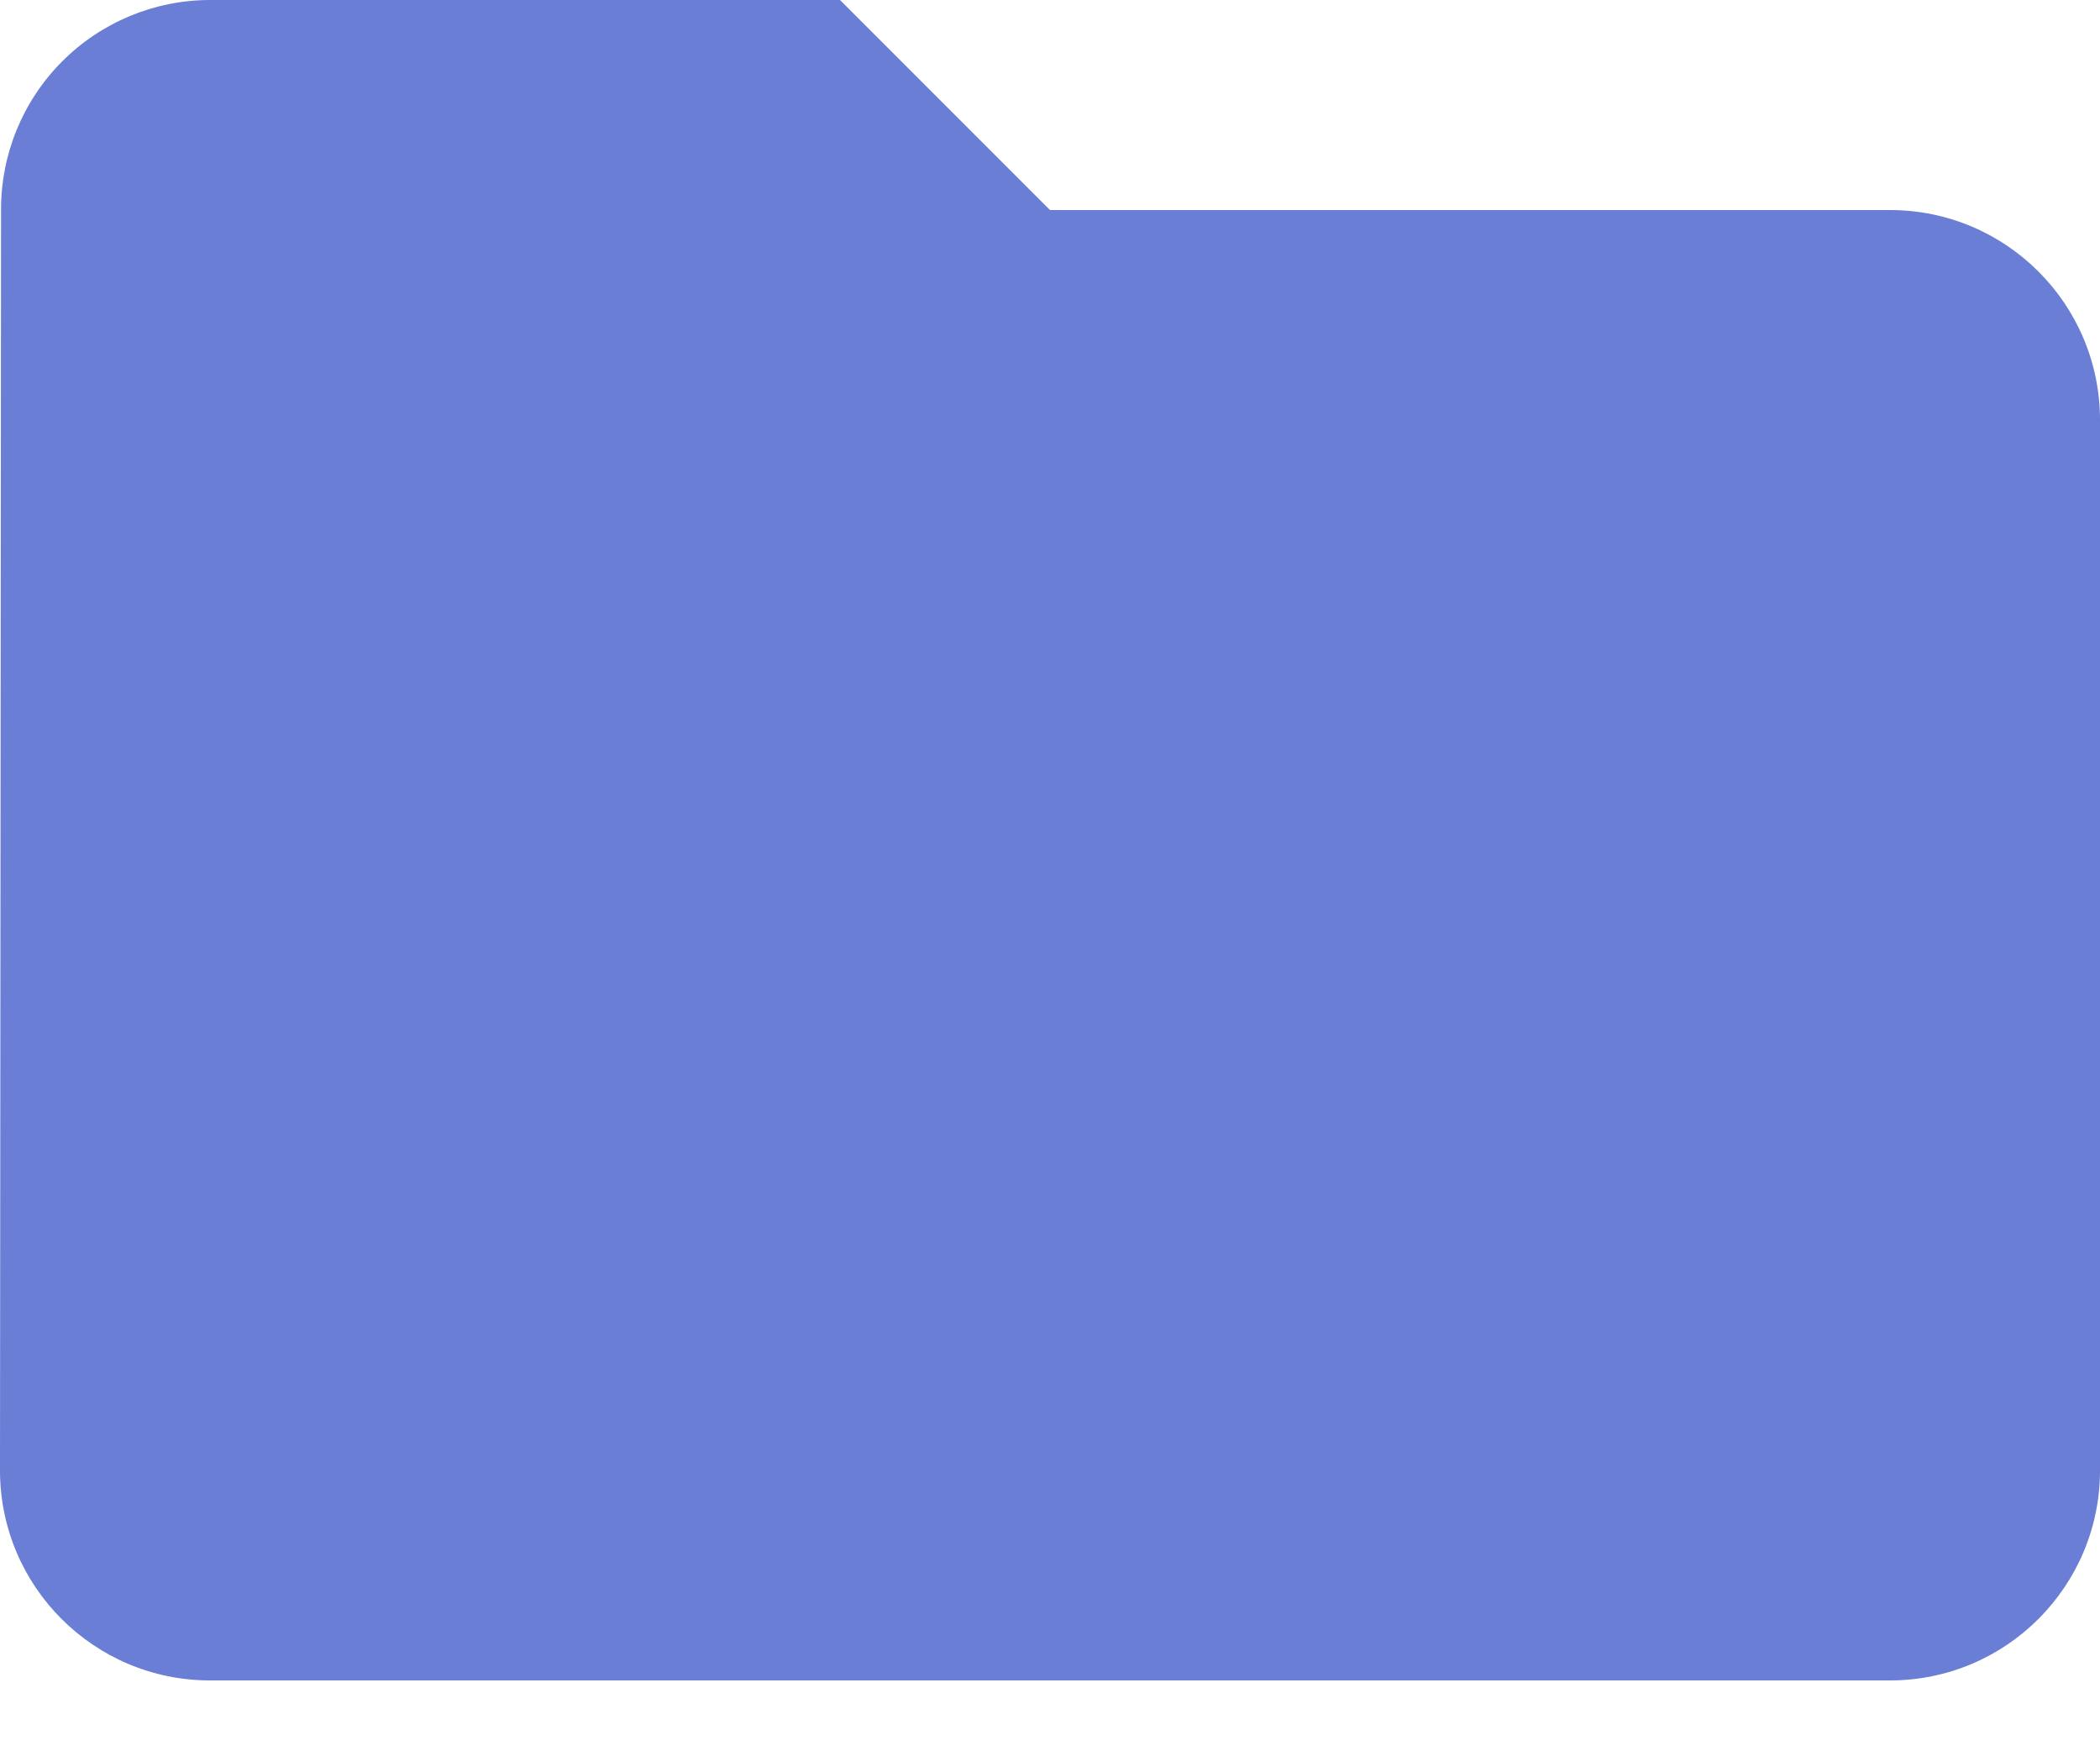
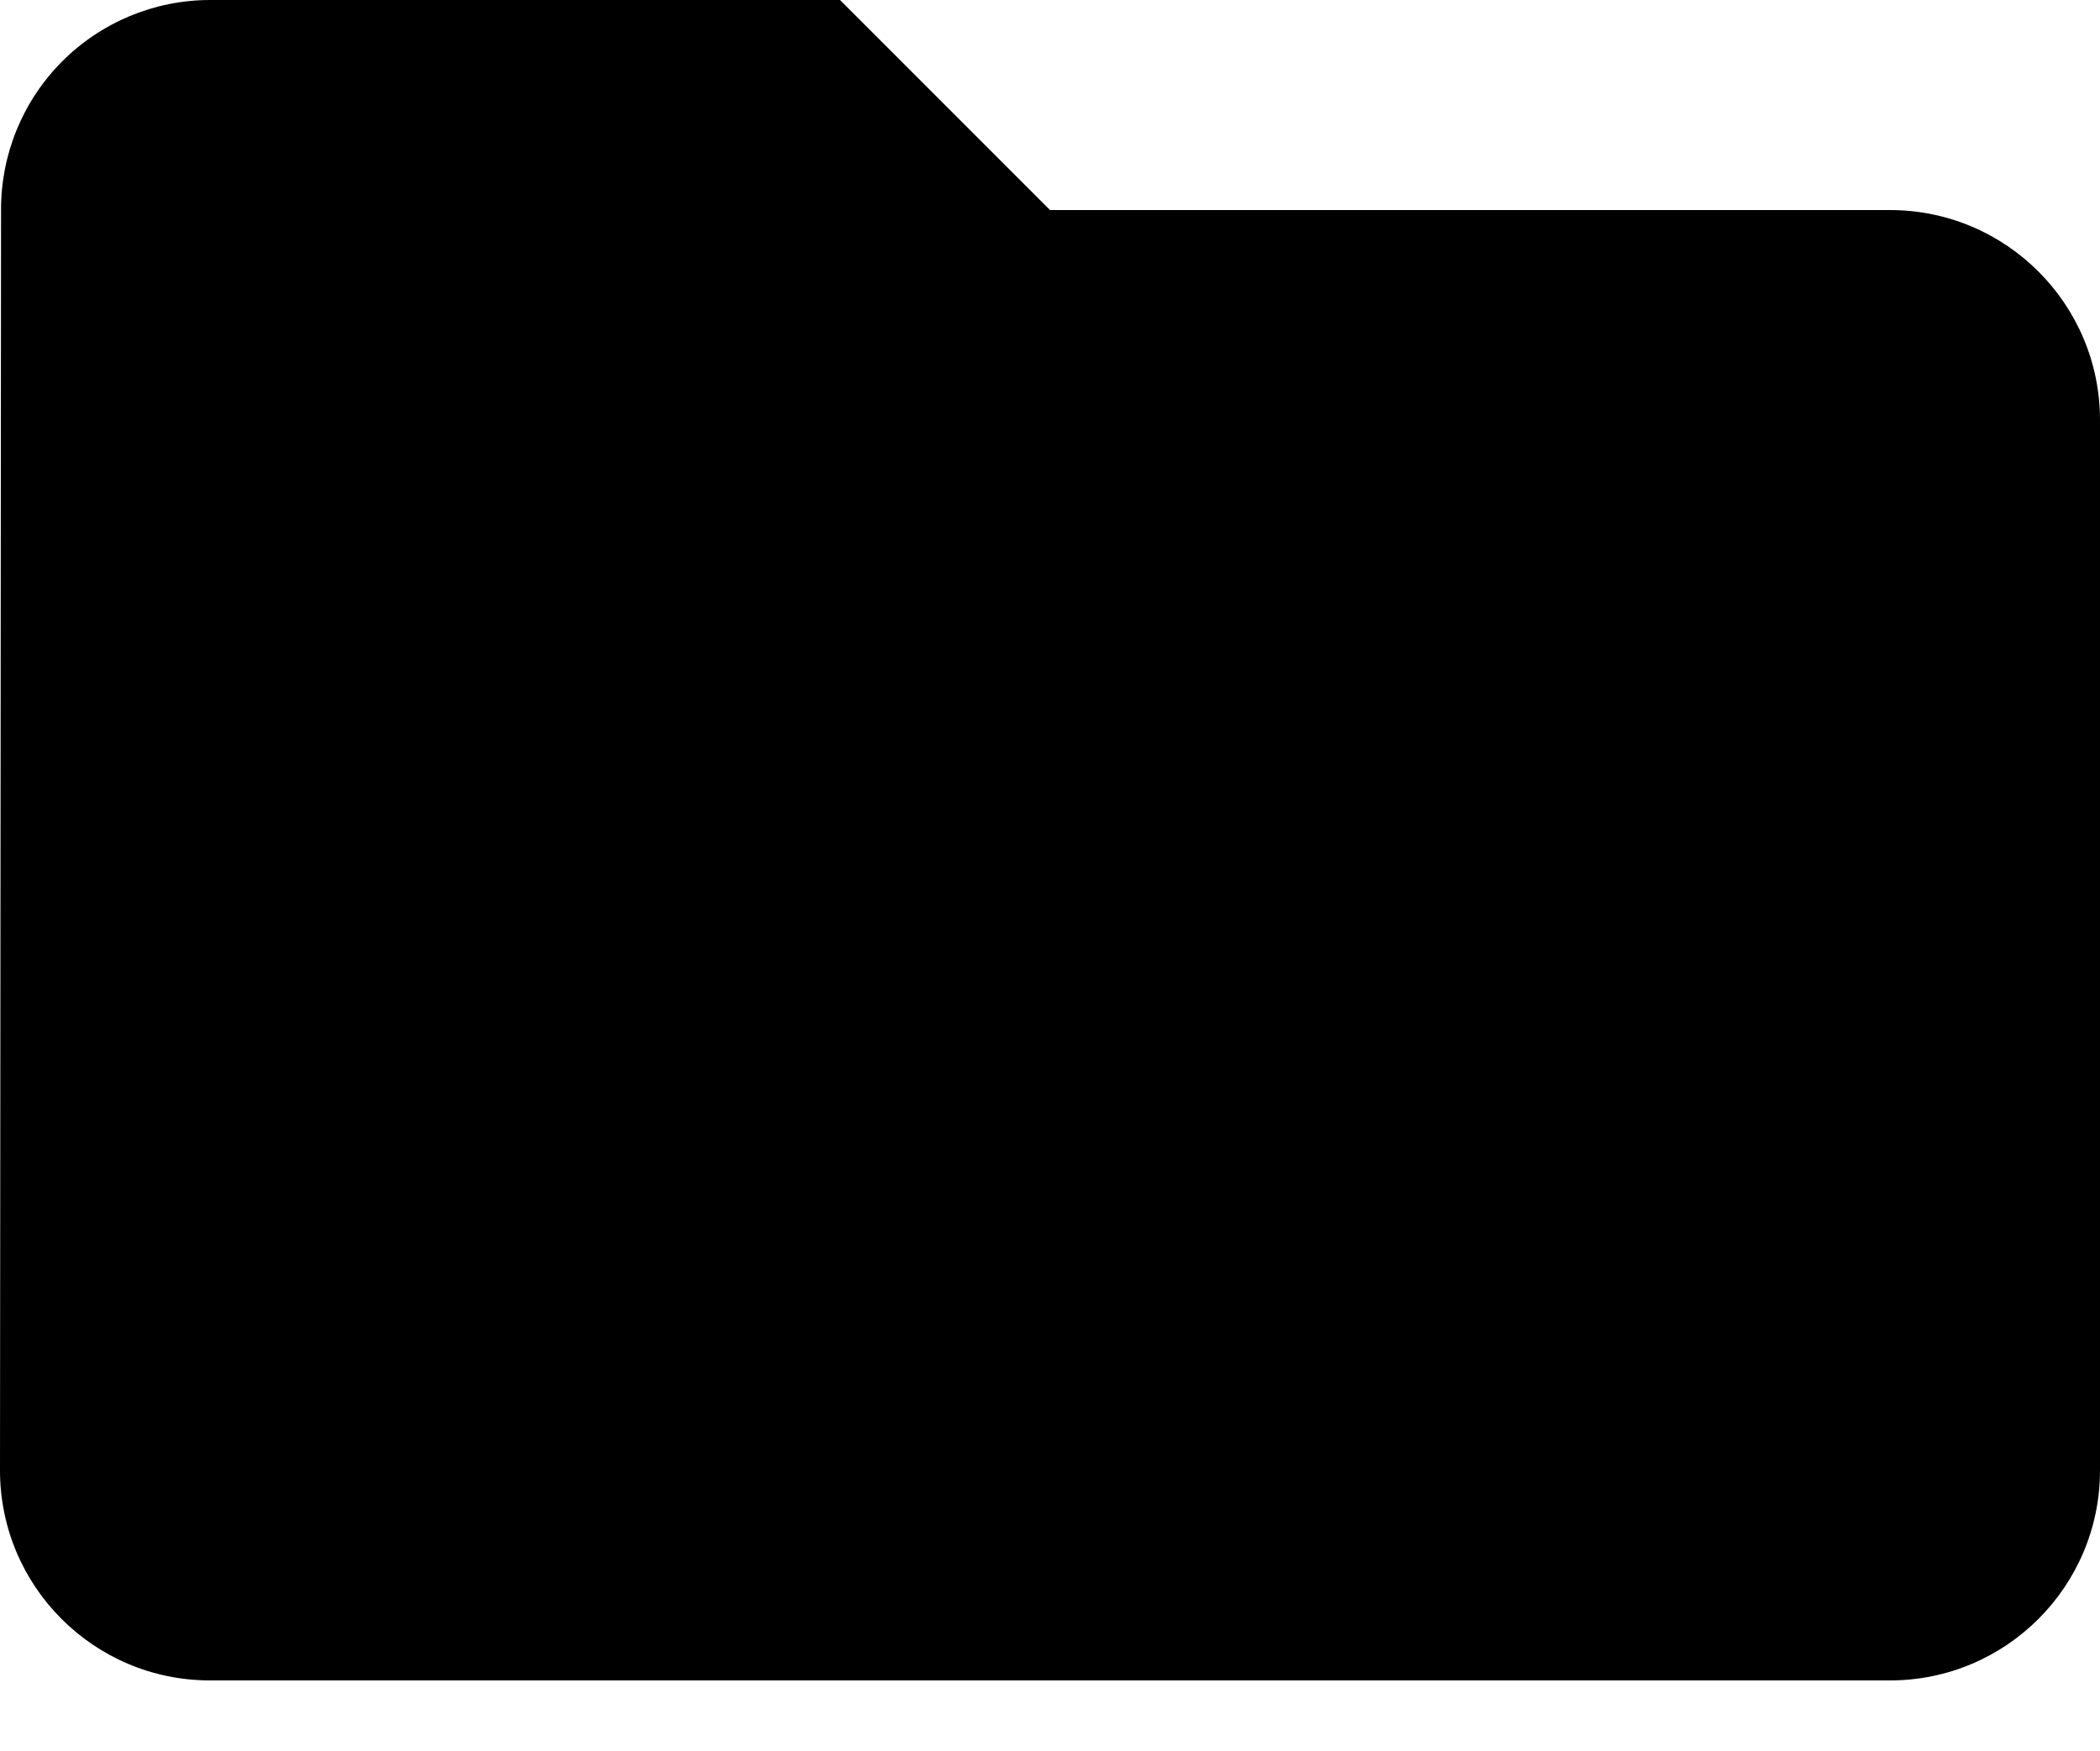
- <svg xmlns="http://www.w3.org/2000/svg" width="24" height="20">
-   <path fill="#697ED4" d="M21.6 2.4H12L9.6 0H2.4A2.39 2.39 0 00.012 2.4L0 16.8a2.4 2.4 0 002.4 2.4h19.2a2.4 2.4 0 002.4-2.4v-12a2.4 2.4 0 00-2.4-2.4z" />
+ <svg xmlns="http://www.w3.org/2000/svg" viewBox="0 0 24 20">
+   <path d="M21.6 2.4H12L9.6 0H2.4A2.39 2.39 0 0 0 .012 2.4L0 16.8a2.4 2.4 0 0 0 2.4 2.4h19.2a2.4 2.4 0 0 0 2.4-2.4v-12a2.4 2.4 0 0 0-2.4-2.4z" />
</svg>
